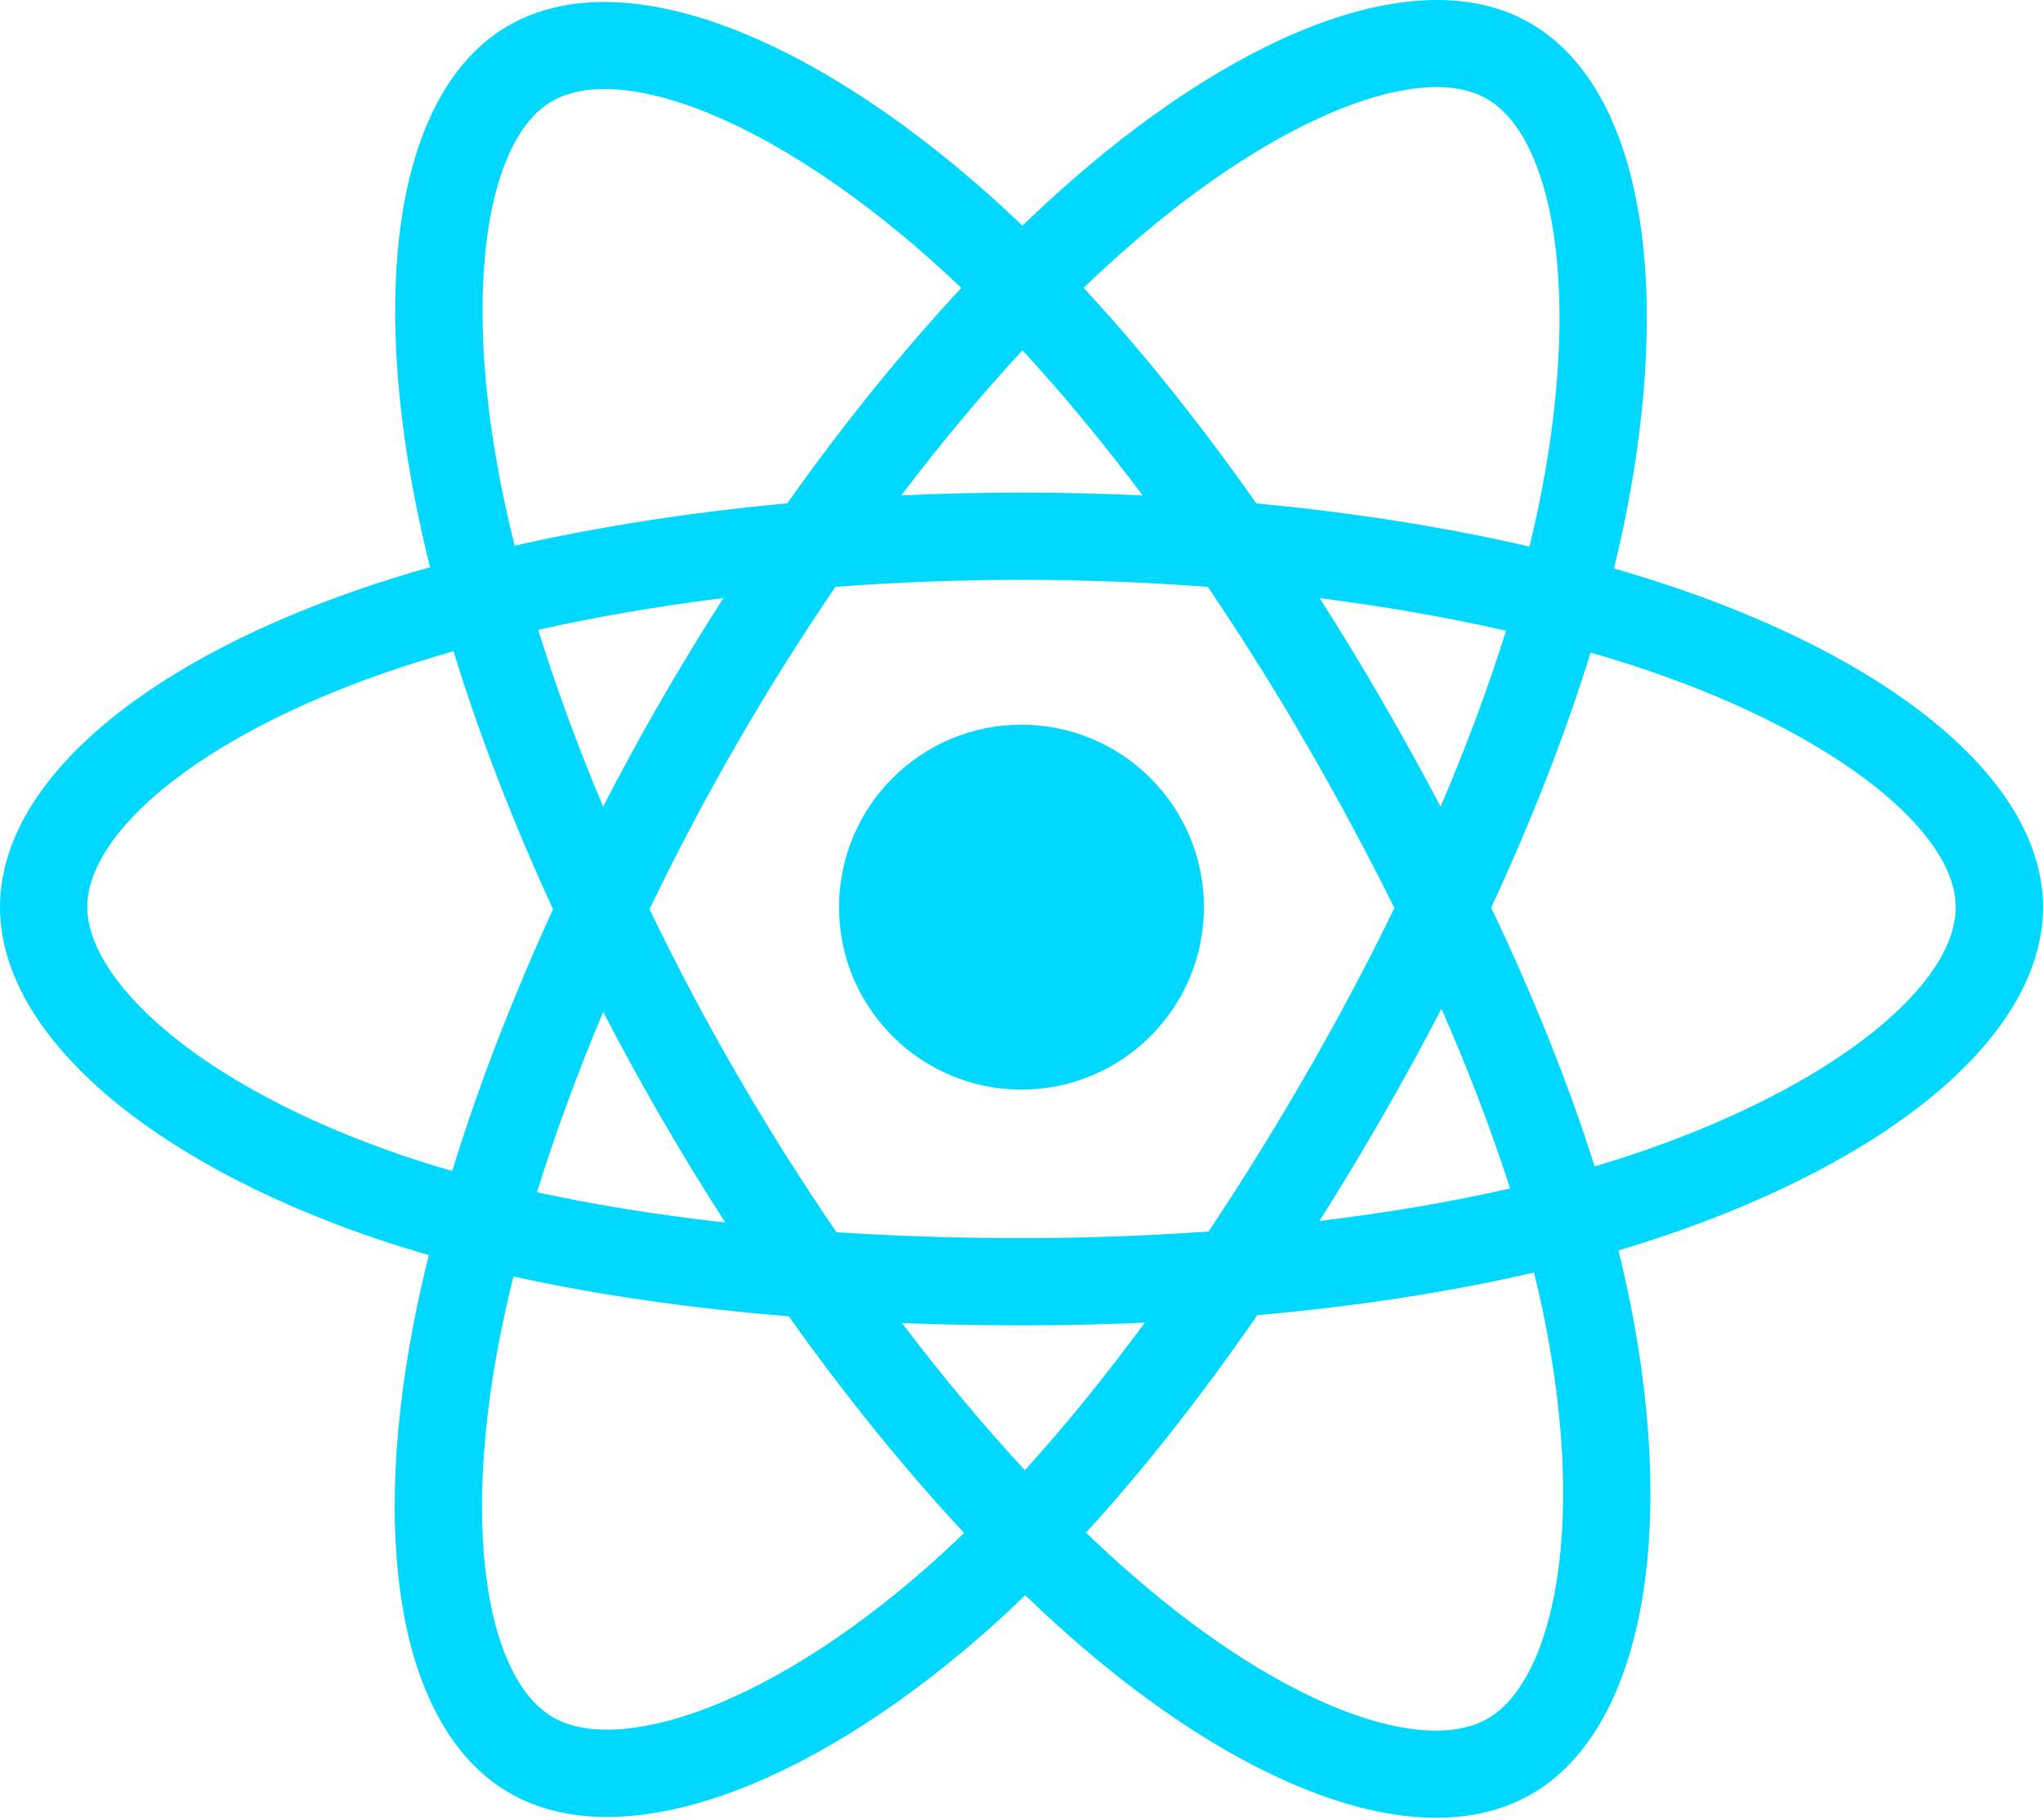
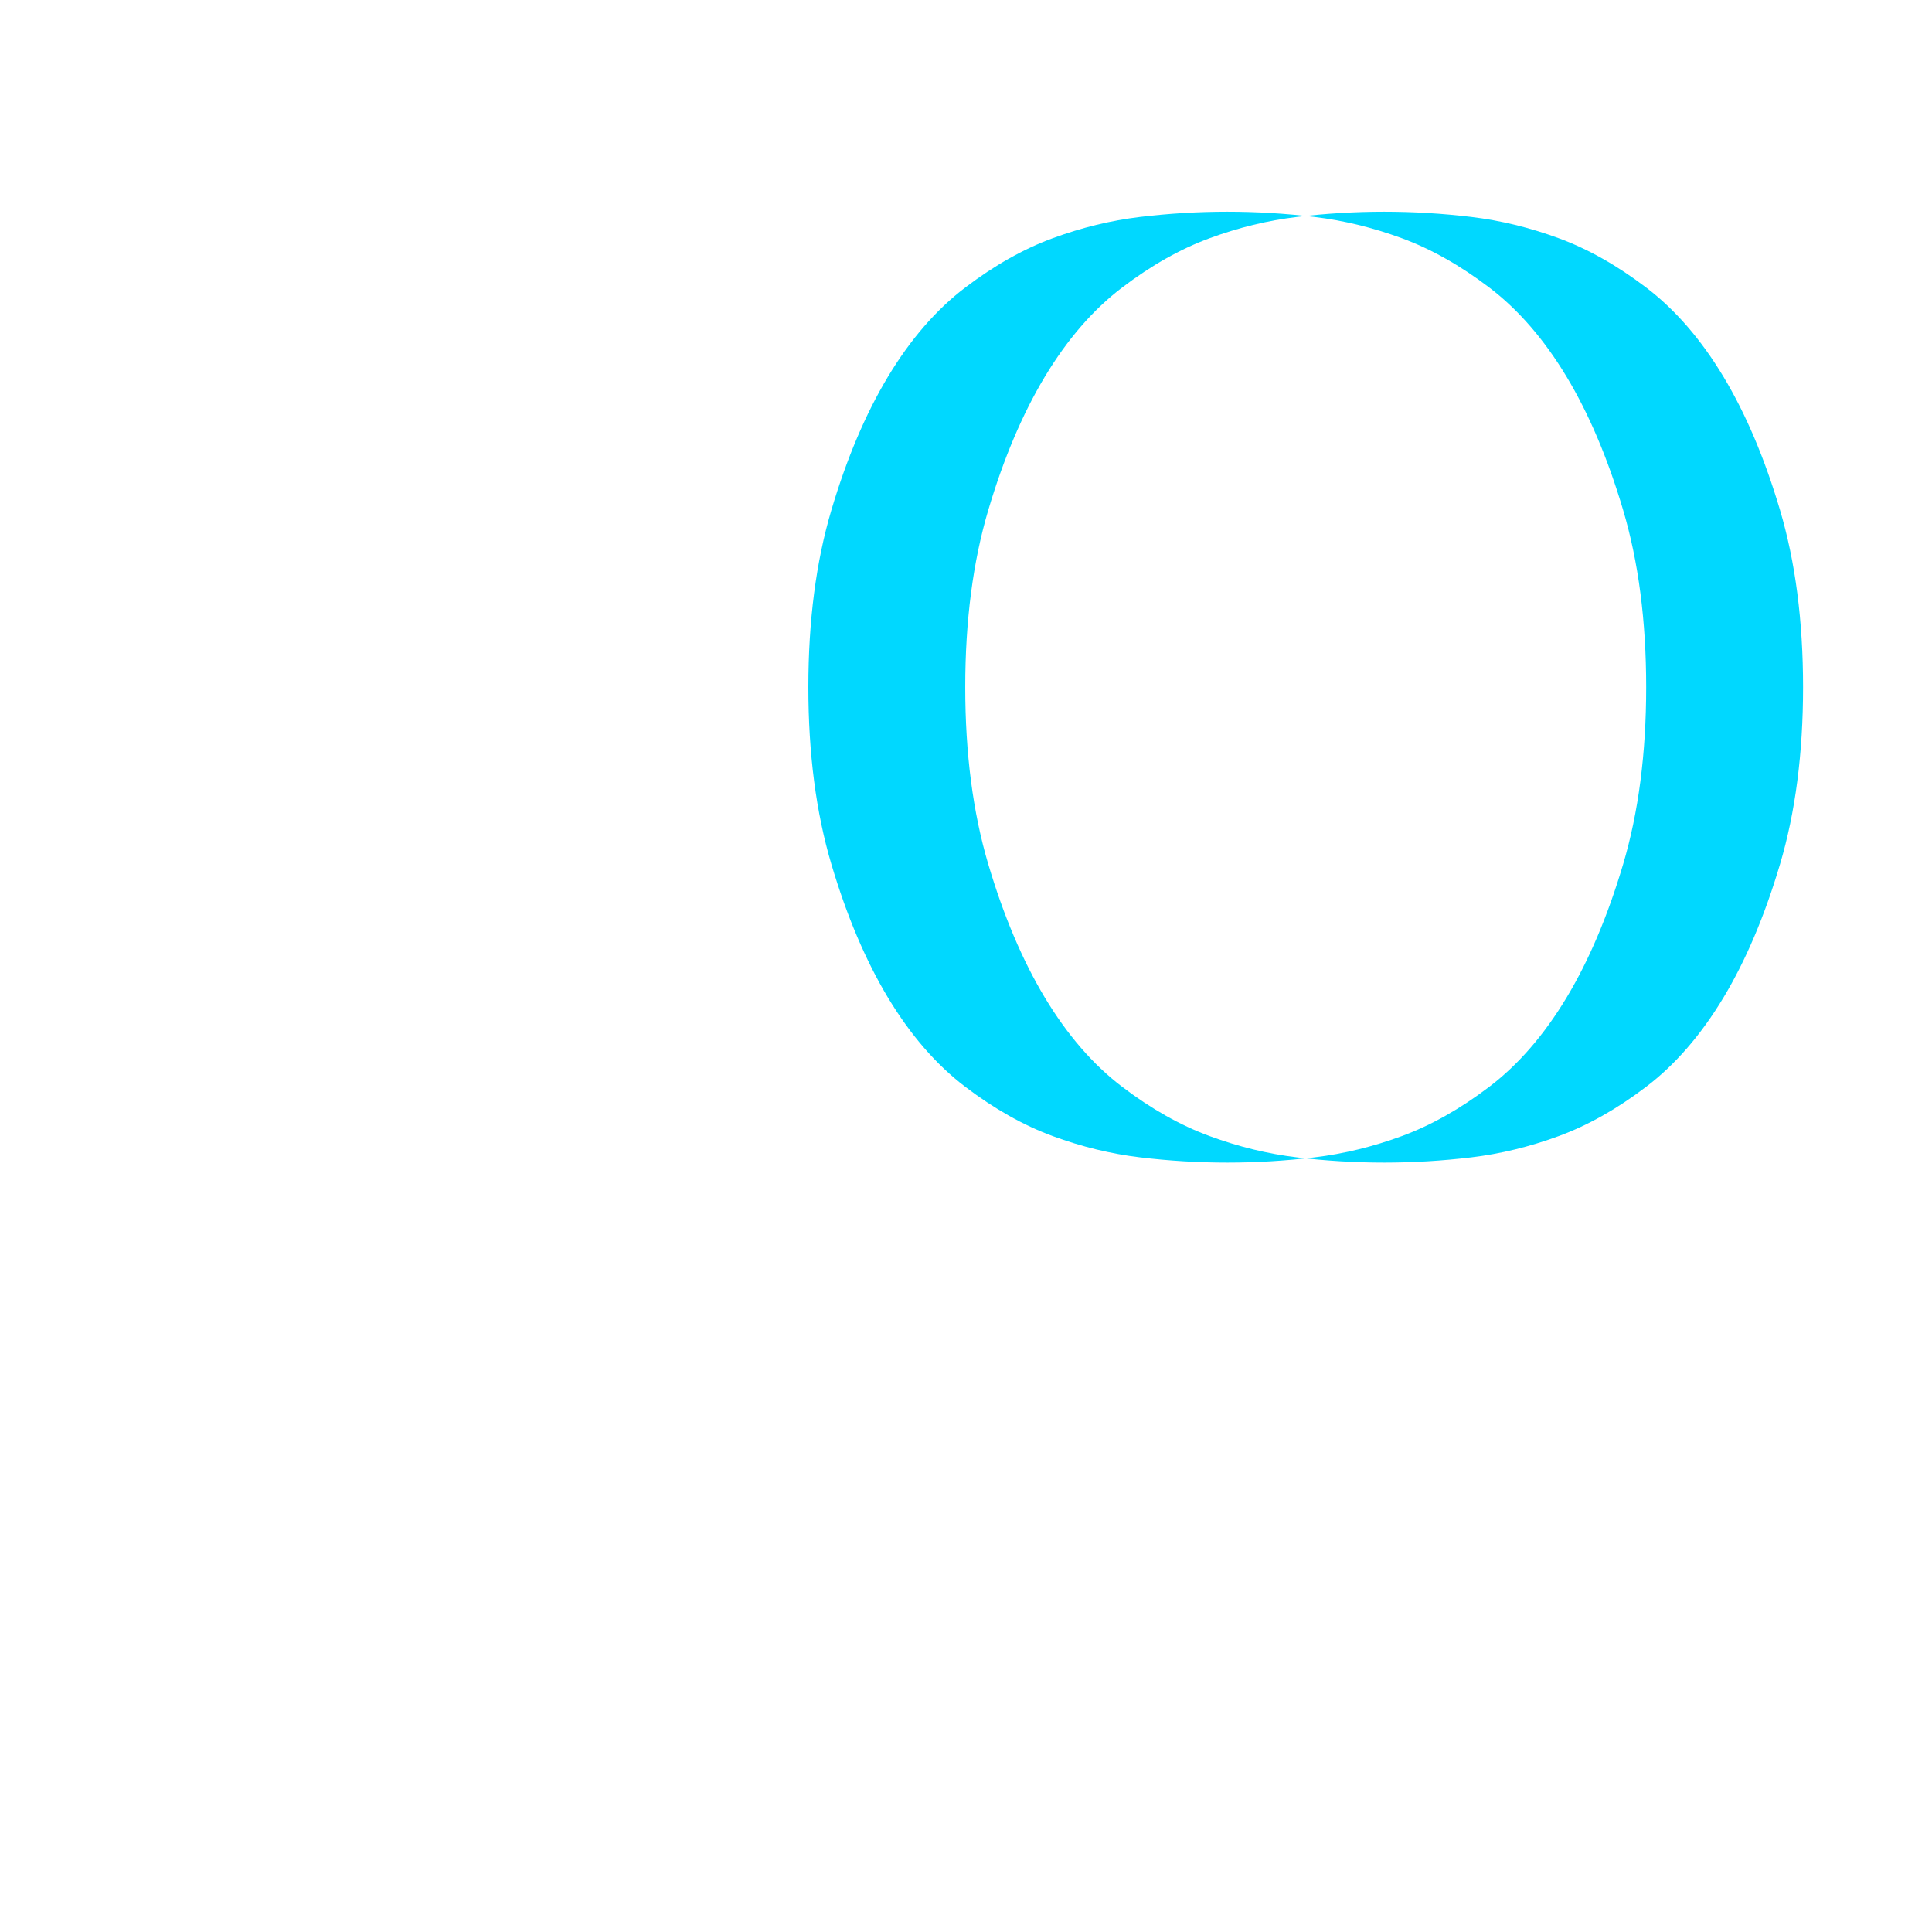
- <svg xmlns="http://www.w3.org/2000/svg" aria-hidden="true" role="img" class="iconify iconify--logos" width="35.93" height="32" preserveAspectRatio="xMidYMid meet" viewBox="0 0 256 228">
-   <path fill="#00D8FF" d="M210.483 73.824a171.49 171.49 0 0 0-8.24-2.597c.465-1.9.893-3.777 1.273-5.621c6.238-30.281 2.16-54.676-11.769-62.708c-13.355-7.7-35.196.329-57.254 19.526a171.23 171.23 0 0 0-6.375 5.848a155.866 155.866 0 0 0-4.241-3.917C100.759 3.829 77.587-4.822 63.673 3.233C50.33 10.957 46.379 33.89 51.995 62.588a170.974 170.974 0 0 0 1.892 8.48c-3.28.932-6.445 1.924-9.474 2.98C17.309 83.498 0 98.307 0 113.668c0 15.865 18.582 31.778 46.812 41.427a145.52 145.52 0 0 0 6.921 2.165a167.467 167.467 0 0 0-2.01 9.138c-5.354 28.2-1.173 50.591 12.134 58.266c13.744 7.926 36.812-.22 59.273-19.855a145.567 145.567 0 0 0 5.342-4.923a168.064 168.064 0 0 0 6.92 6.314c21.758 18.722 43.246 26.282 56.54 18.586c13.731-7.949 18.194-32.003 12.4-61.268a145.016 145.016 0 0 0-1.535-6.842c1.62-.48 3.21-.974 4.76-1.488c29.348-9.723 48.443-25.443 48.443-41.52c0-15.417-17.868-30.326-45.517-39.844Zm-6.365 70.984c-1.4.463-2.836.91-4.3 1.345c-3.24-10.257-7.612-21.163-12.963-32.432c5.106-11 9.31-21.767 12.459-31.957c2.619.758 5.16 1.557 7.61 2.4c23.69 8.156 38.14 20.213 38.14 29.504c0 9.896-15.606 22.743-40.946 31.14Zm-10.514 20.834c2.562 12.94 2.927 24.64 1.23 33.787c-1.524 8.219-4.59 13.698-8.382 15.893c-8.067 4.67-25.32-1.4-43.927-17.412a156.726 156.726 0 0 1-6.437-5.87c7.214-7.889 14.423-17.06 21.459-27.246c12.376-1.098 24.068-2.894 34.671-5.345a134.17 134.17 0 0 1 1.386 6.193ZM87.276 214.515c-7.882 2.783-14.16 2.863-17.955.675c-8.075-4.657-11.432-22.636-6.853-46.752a156.923 156.923 0 0 1 1.869-8.499c10.486 2.32 22.093 3.988 34.498 4.994c7.084 9.967 14.501 19.128 21.976 27.15a134.668 134.668 0 0 1-4.877 4.492c-9.933 8.682-19.886 14.842-28.658 17.94ZM50.35 144.747c-12.483-4.267-22.792-9.812-29.858-15.863c-6.35-5.437-9.555-10.836-9.555-15.216c0-9.322 13.897-21.212 37.076-29.293c2.813-.98 5.757-1.905 8.812-2.773c3.204 10.42 7.406 21.315 12.477 32.332c-5.137 11.18-9.399 22.249-12.634 32.792a134.718 134.718 0 0 1-6.318-1.979Zm12.378-84.26c-4.811-24.587-1.616-43.134 6.425-47.789c8.564-4.958 27.502 2.111 47.463 19.835a144.318 144.318 0 0 1 3.841 3.545c-7.438 7.987-14.787 17.08-21.808 26.988c-12.04 1.116-23.565 2.908-34.161 5.309a160.342 160.342 0 0 1-1.76-7.887Zm110.427 27.268a347.8 347.8 0 0 0-7.785-12.803c8.168 1.033 15.994 2.404 23.343 4.08c-2.206 7.072-4.956 14.465-8.193 22.045a381.151 381.151 0 0 0-7.365-13.322Zm-45.032-43.861c5.044 5.465 10.096 11.566 15.065 18.186a322.04 322.04 0 0 0-30.257-.006c4.974-6.559 10.069-12.652 15.192-18.18ZM82.802 87.83a323.167 323.167 0 0 0-7.227 13.238c-3.184-7.553-5.909-14.98-8.134-22.152c7.304-1.634 15.093-2.97 23.209-3.984a321.524 321.524 0 0 0-7.848 12.897Zm8.081 65.352c-8.385-.936-16.291-2.203-23.593-3.793c2.26-7.3 5.045-14.885 8.298-22.6a321.187 321.187 0 0 0 7.257 13.246c2.594 4.48 5.28 8.868 8.038 13.147Zm37.542 31.03c-5.184-5.592-10.354-11.779-15.403-18.433c4.902.192 9.899.29 14.978.29c5.218 0 10.376-.117 15.453-.343c-4.985 6.774-10.018 12.97-15.028 18.486Zm52.198-57.817c3.422 7.8 6.306 15.345 8.596 22.52c-7.422 1.694-15.436 3.058-23.88 4.071a382.417 382.417 0 0 0 7.859-13.026a347.403 347.403 0 0 0 7.425-13.565Zm-16.898 8.101a358.557 358.557 0 0 1-12.281 19.815a329.4 329.4 0 0 1-23.444.823c-7.967 0-15.716-.248-23.178-.732a310.202 310.202 0 0 1-12.513-19.846h.001a307.41 307.41 0 0 1-10.923-20.627a310.278 310.278 0 0 1 10.89-20.637l-.001.001a307.318 307.318 0 0 1 12.413-19.761c7.613-.576 15.42-.876 23.31-.876H128c7.926 0 15.743.303 23.354.883a329.357 329.357 0 0 1 12.335 19.695a358.489 358.489 0 0 1 11.036 20.54a329.472 329.472 0 0 1-11 20.722Zm22.56-122.124c8.572 4.944 11.906 24.881 6.52 51.026c-.344 1.668-.73 3.367-1.15 5.09c-10.622-2.452-22.155-4.275-34.23-5.408c-7.034-10.017-14.323-19.124-21.64-27.008a160.789 160.789 0 0 1 5.888-5.4c18.9-16.447 36.564-22.941 44.612-18.3ZM128 90.808c12.625 0 22.86 10.235 22.86 22.86s-10.235 22.86-22.86 22.86s-22.86-10.235-22.86-22.86s10.235-22.86 22.86-22.86Z" />
+ <svg xmlns="http://www.w3.org/2000/svg" aria-hidden="true" role="img" class="iconify iconify--logos" width="35" height="35" preserveAspectRatio="xMidYMid meet" viewBox="0 0 256 228">
+   <path fill="#00D8FF" d="M218.12 130.007c3.857-2.932 7.277-6.886 10.242-11.814c2.965-4.928 5.465-10.821 7.5-17.678c2.035-6.857 3.053-14.678 3.053-23.464c0-8.786-1.018-16.607-3.053-23.464c-2.035-6.857-4.535-12.75-7.5-17.678c-2.965-4.928-6.385-8.882-10.242-11.814c-3.857-2.932-7.714-5.107-11.571-6.525c-3.857-1.418-7.714-2.357-11.571-2.821c-3.857-.464-7.714-.696-11.571-.696c-3.857 0-7.714.232-11.571.696c-3.857.464-7.714 1.403-11.571 2.821c-3.857 1.418-7.714 3.593-11.571 6.525c-3.857 2.932-7.277 6.886-10.242 11.814c-2.965 4.928-5.465 10.821-7.5 17.678c-2.035 6.857-3.053 14.678-3.053 23.464c0 8.786 1.018 16.607 3.053 23.464c2.035 6.857 4.535 12.75 7.5 17.678c2.965 4.928 6.385 8.882 10.242 11.814c3.857 2.932 7.714 5.107 11.571 6.525c3.857 1.418 7.714 2.357 11.571 2.821c3.857.464 7.714.696 11.571.696c3.857 0 7.714-.232 11.571-.696c3.857-.464 7.714-1.403 11.571-2.821c3.857-1.418 7.714-3.593 11.571-6.525zm-90.214 0c-3.857-2.932-7.277-6.886-10.242-11.814c-2.965-4.928-5.465-10.821-7.5-17.678c-2.035-6.857-3.053-14.678-3.053-23.464c0-8.786 1.018-16.607 3.053-23.464c2.035-6.857 4.535-12.75 7.5-17.678c2.965-4.928 6.385-8.882 10.242-11.814c3.857-2.932 7.714-5.107 11.571-6.525c3.857-1.418 7.714-2.357 11.571-2.821c3.857-.464 7.714-.696 11.571-.696c3.857 0 7.714.232 11.571.696c3.857.464 7.714 1.403 11.571 2.821c3.857 1.418 7.714 3.593 11.571 6.525c3.857 2.932 7.277 6.886 10.242 11.814c2.965 4.928 5.465 10.821 7.5 17.678c2.035 6.857 3.053 14.678 3.053 23.464c0 8.786-1.018 16.607-3.053 23.464c-2.035 6.857-4.535 12.75-7.5 17.678c-2.965 4.928-6.385 8.882-10.242 11.814c-3.857 2.932-7.714 5.107-11.571 6.525c-3.857 1.418-7.714 2.357-11.571 2.821c-3.857.464-7.714.696-11.571.696c-3.857 0-7.714-.232-11.571-.696c-3.857-.464-7.714-1.403-11.571-2.821c-3.857-1.418-7.714-3.593-11.571-6.525z" />
</svg>
